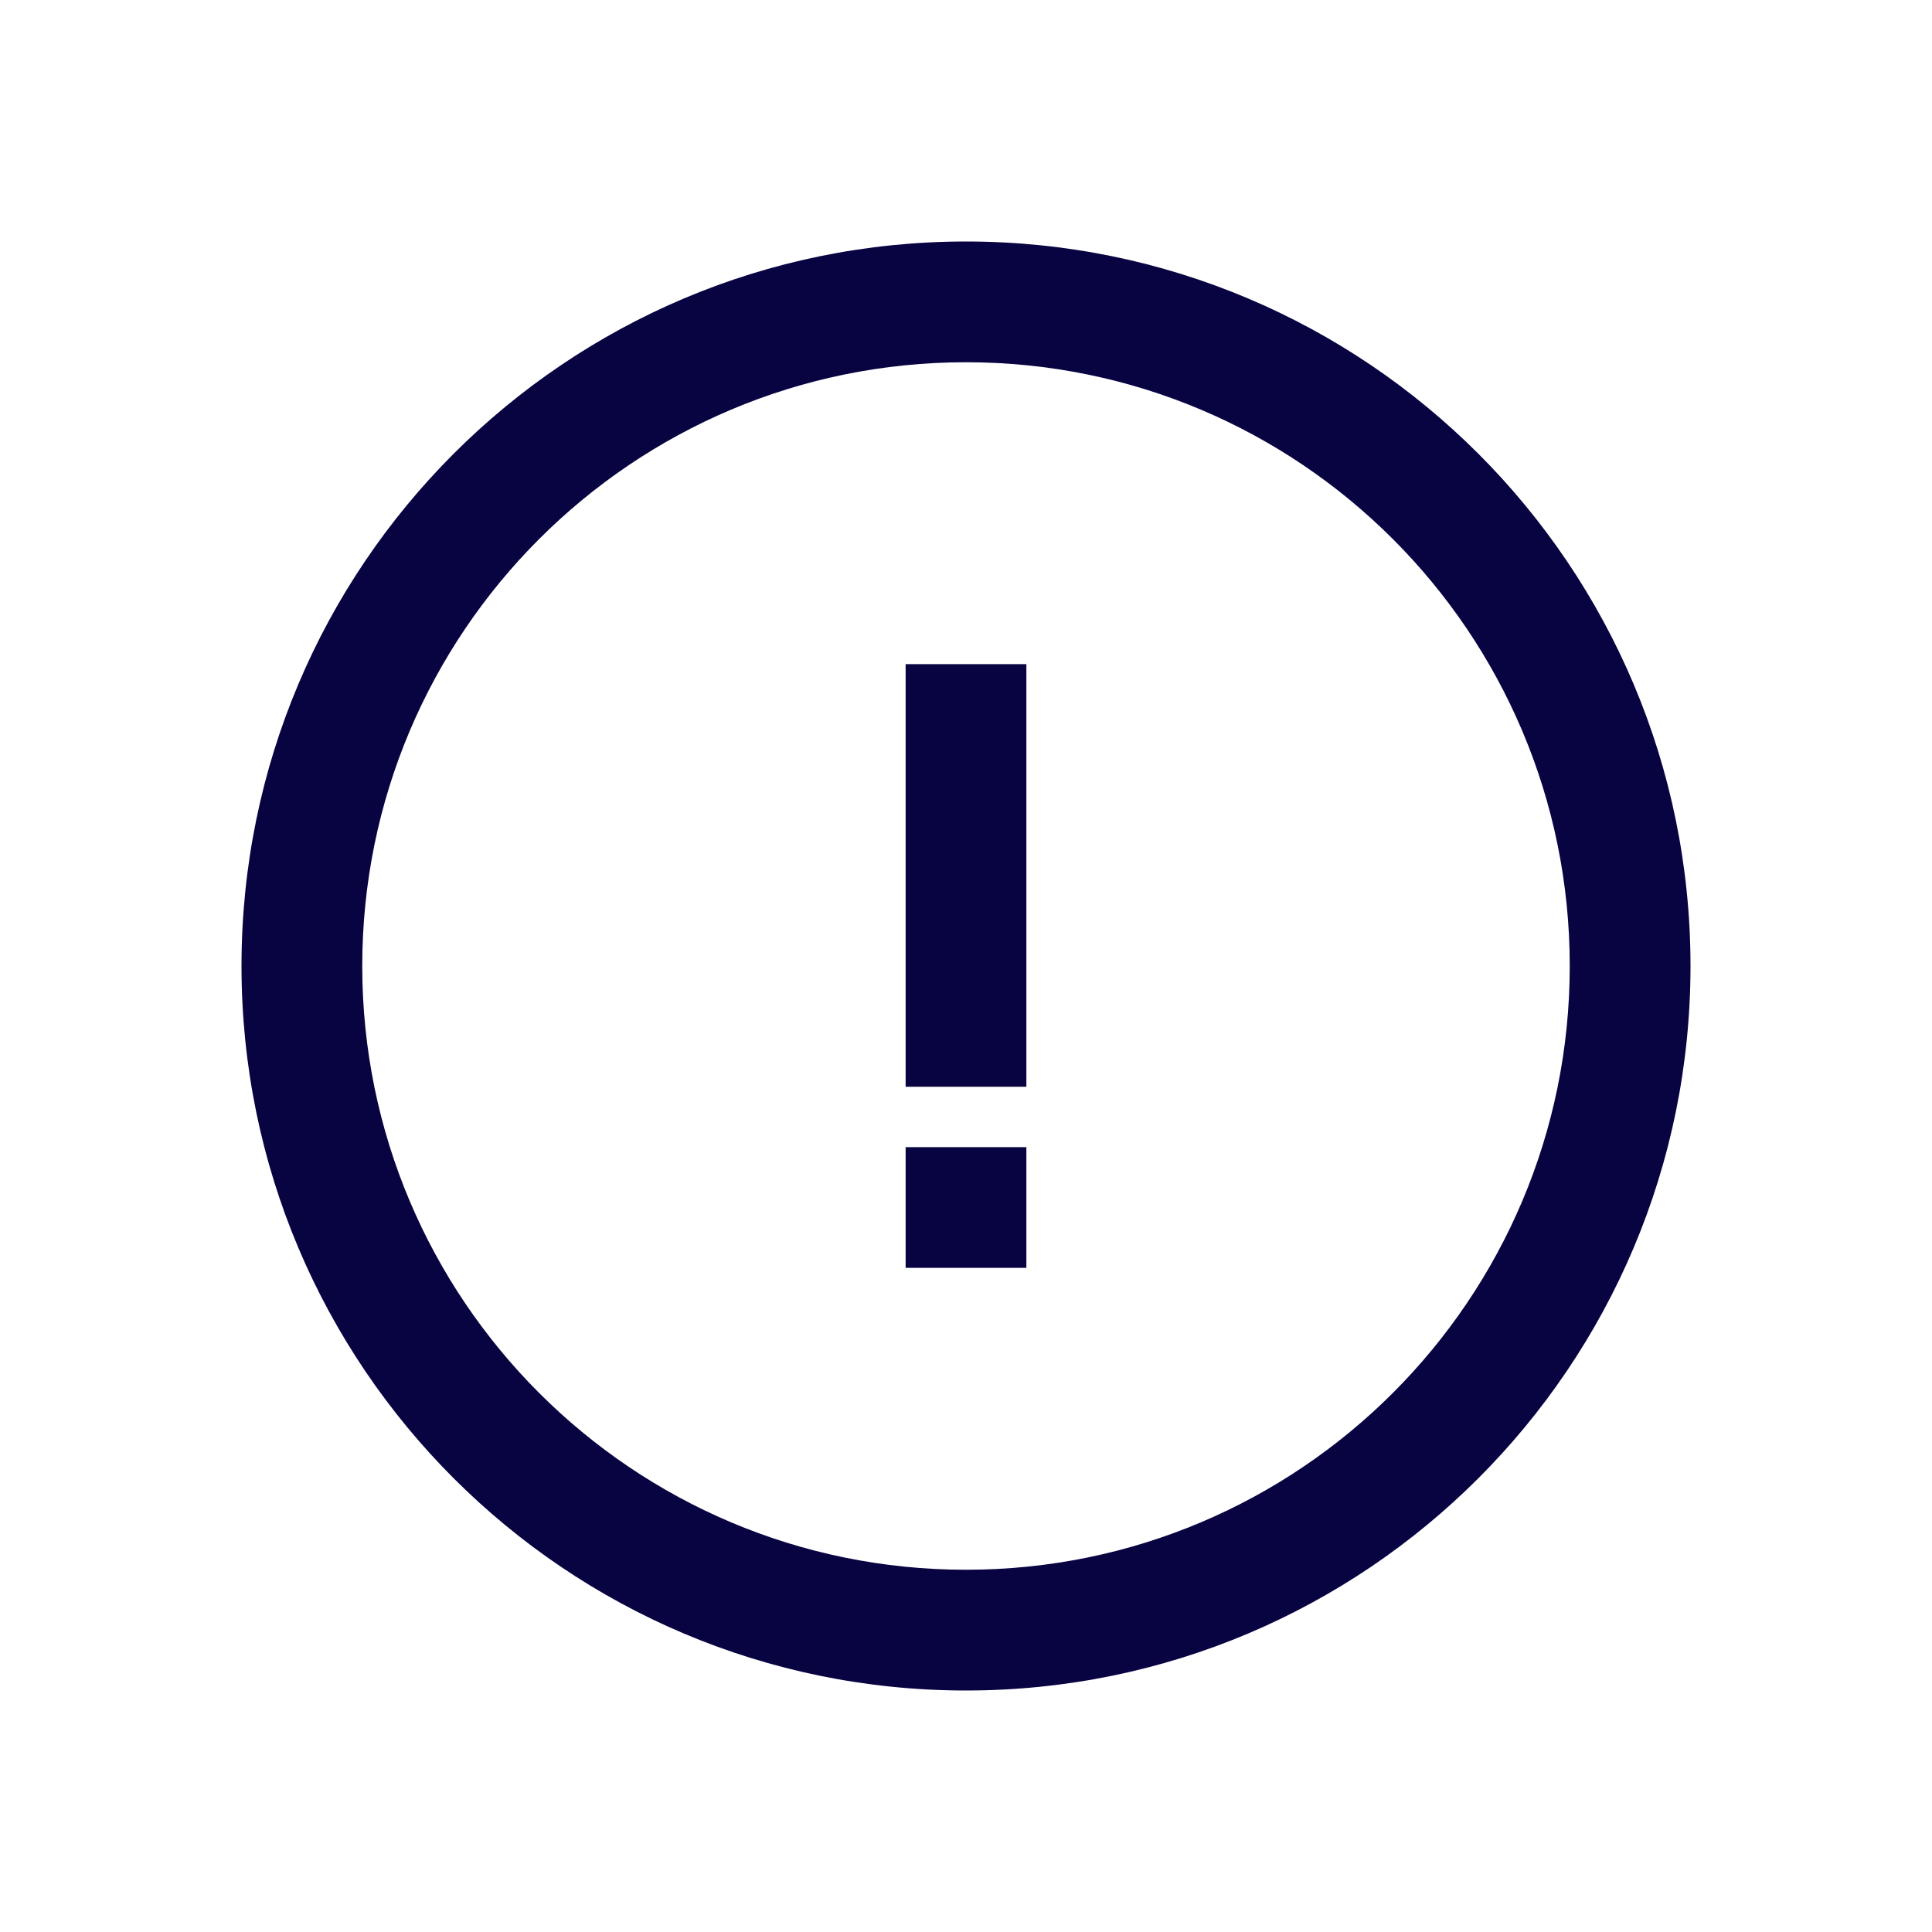
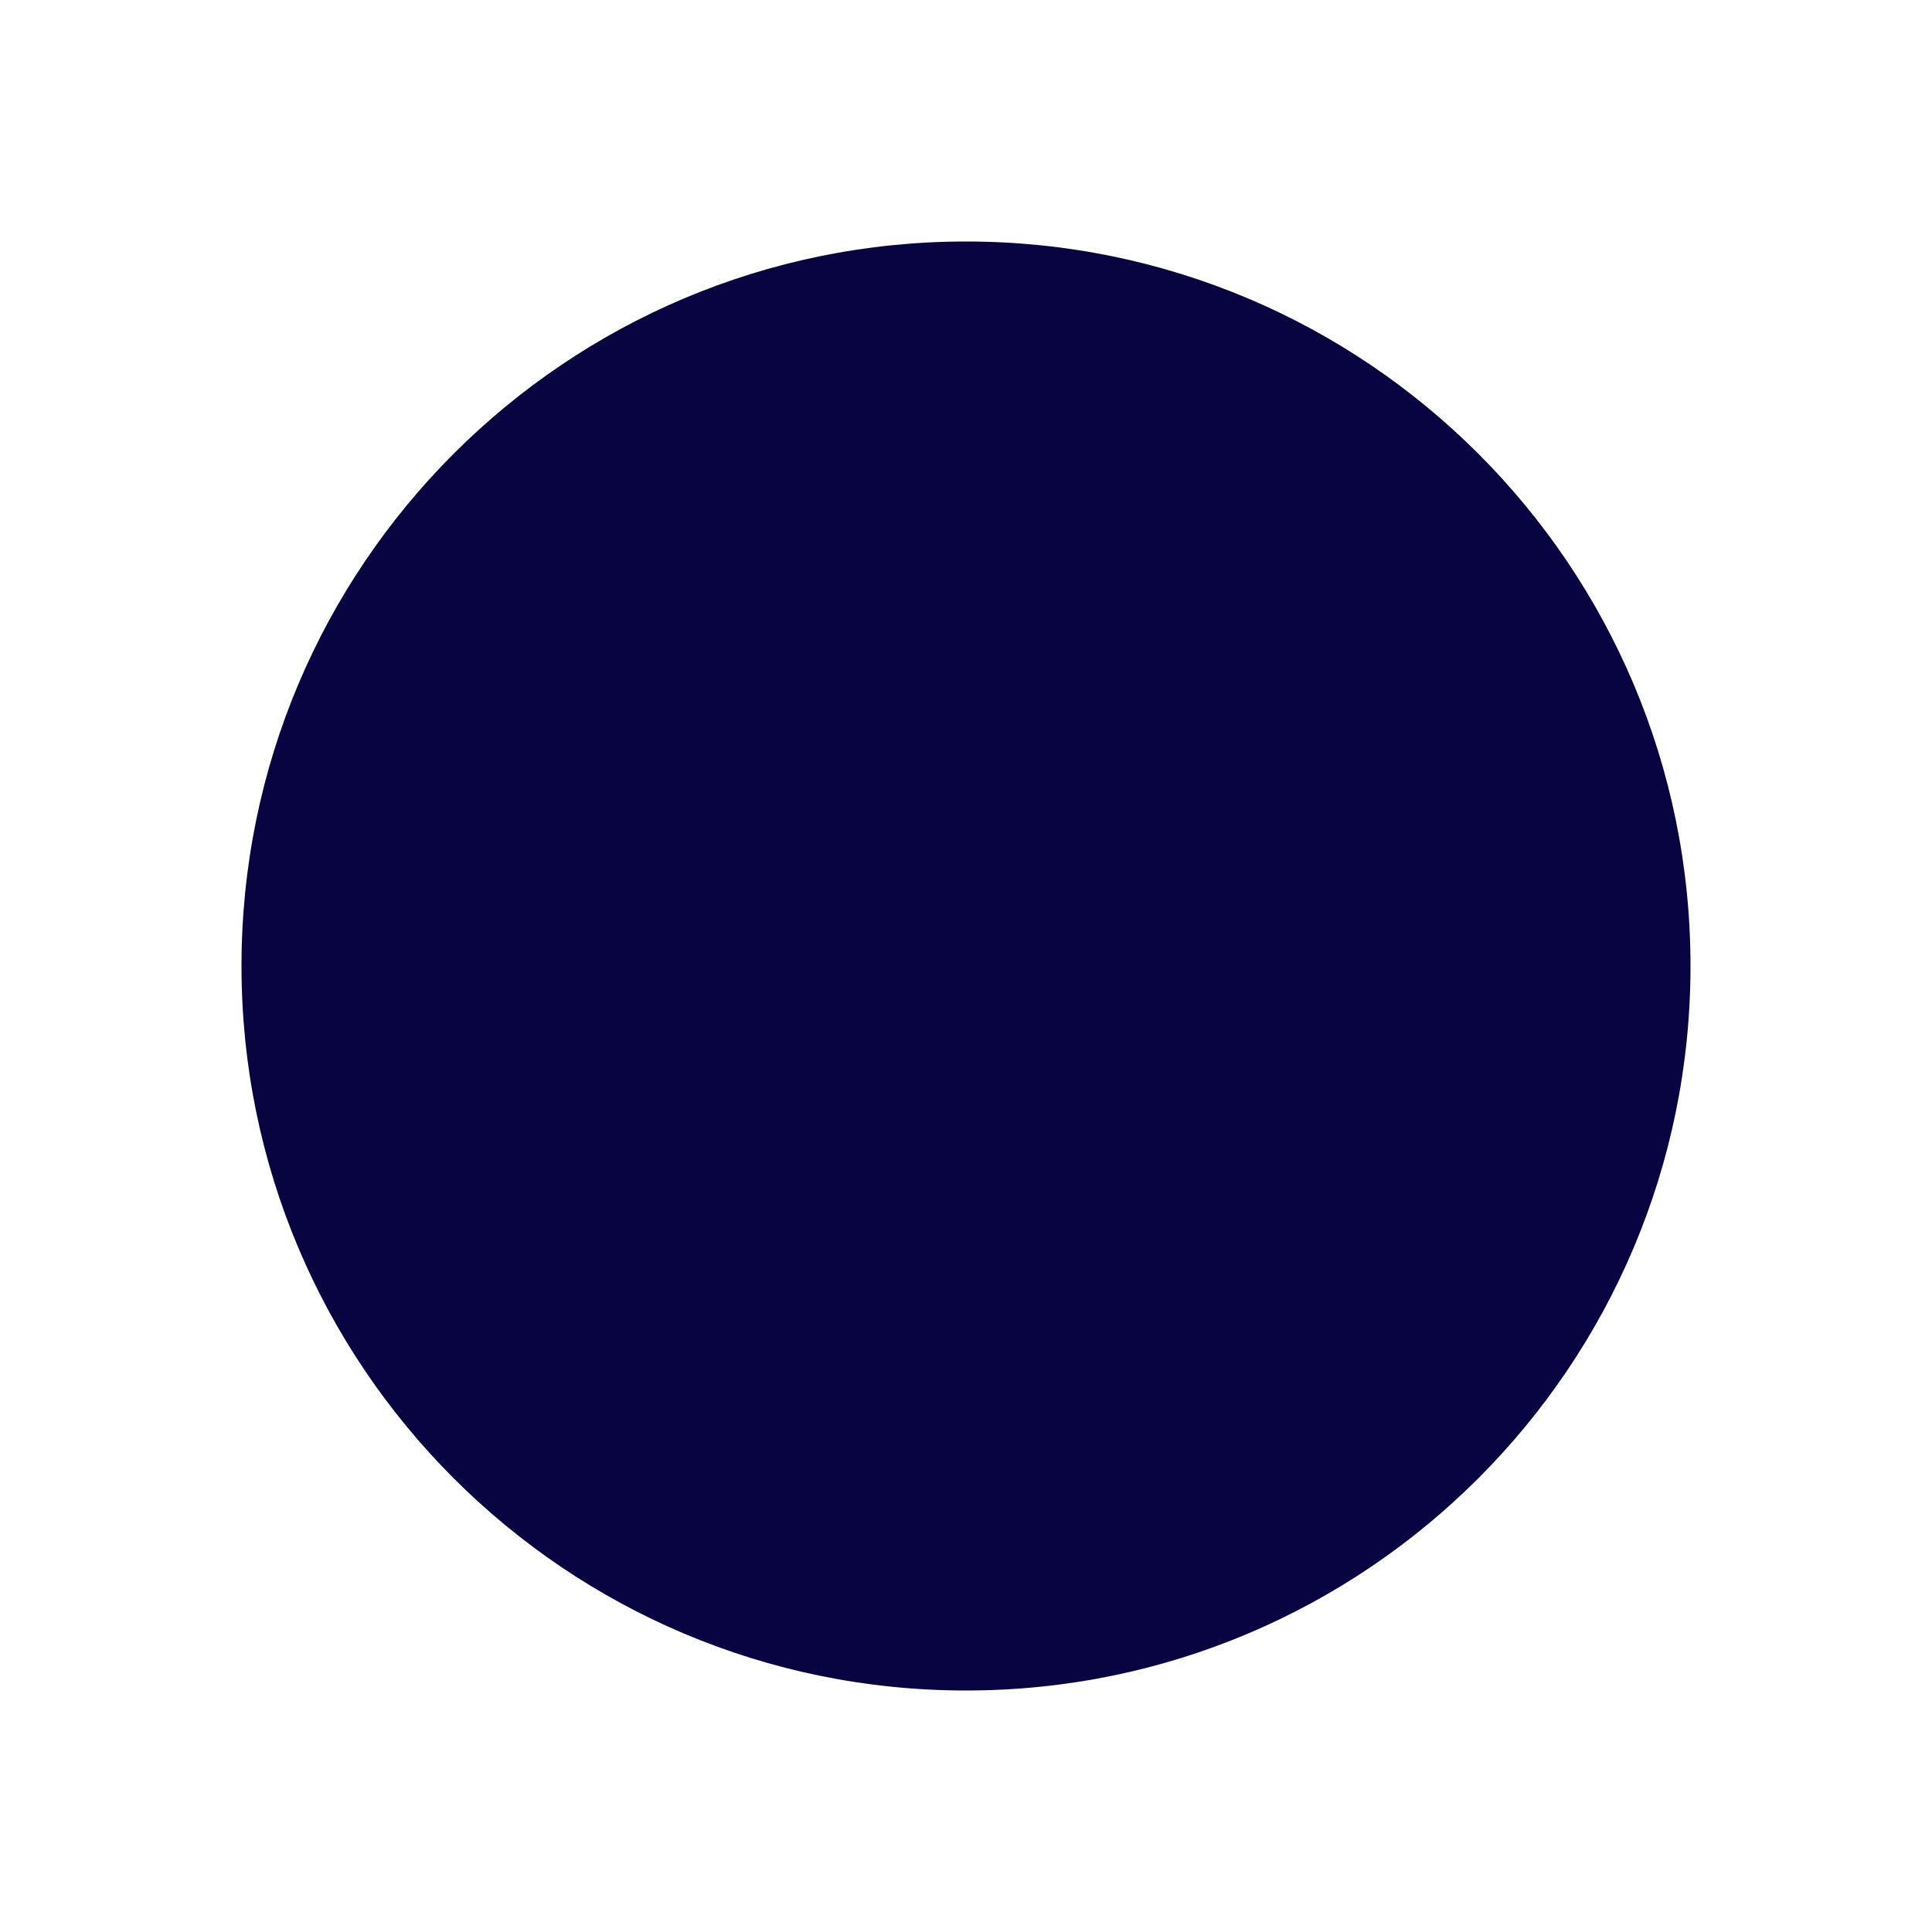
<svg xmlns="http://www.w3.org/2000/svg" width="800px" height="800px" viewBox="0 0 24 24" fill="none">
-   <path fill-rule="evenodd" clip-rule="evenodd" d="M19.5 12C19.5 16.142 16.142 19.5 12 19.5C7.858 19.5 4.5 16.142 4.5 12C4.5 7.858 7.858 4.5 12 4.5C16.142 4.5 19.5 7.858 19.5 12ZM21 12C21 16.971 16.971 21 12 21C7.029 21 3 16.971 3 12C3 7.029 7.029 3 12 3C16.971 3 21 7.029 21 12ZM11.25 13.5V8.25H12.75V13.5H11.25ZM11.25 15.75V14.25H12.75V15.75H11.25Z" fill="#080341" />
+   <path fillRule="evenodd" clipRule="evenodd" d="M19.5 12C19.5 16.142 16.142 19.5 12 19.5C7.858 19.5 4.5 16.142 4.5 12C4.5 7.858 7.858 4.5 12 4.5C16.142 4.5 19.5 7.858 19.5 12ZM21 12C21 16.971 16.971 21 12 21C7.029 21 3 16.971 3 12C3 7.029 7.029 3 12 3C16.971 3 21 7.029 21 12ZM11.25 13.5V8.25H12.75V13.5H11.25ZM11.25 15.75V14.25H12.75V15.75H11.25Z" fill="#080341" />
</svg>
